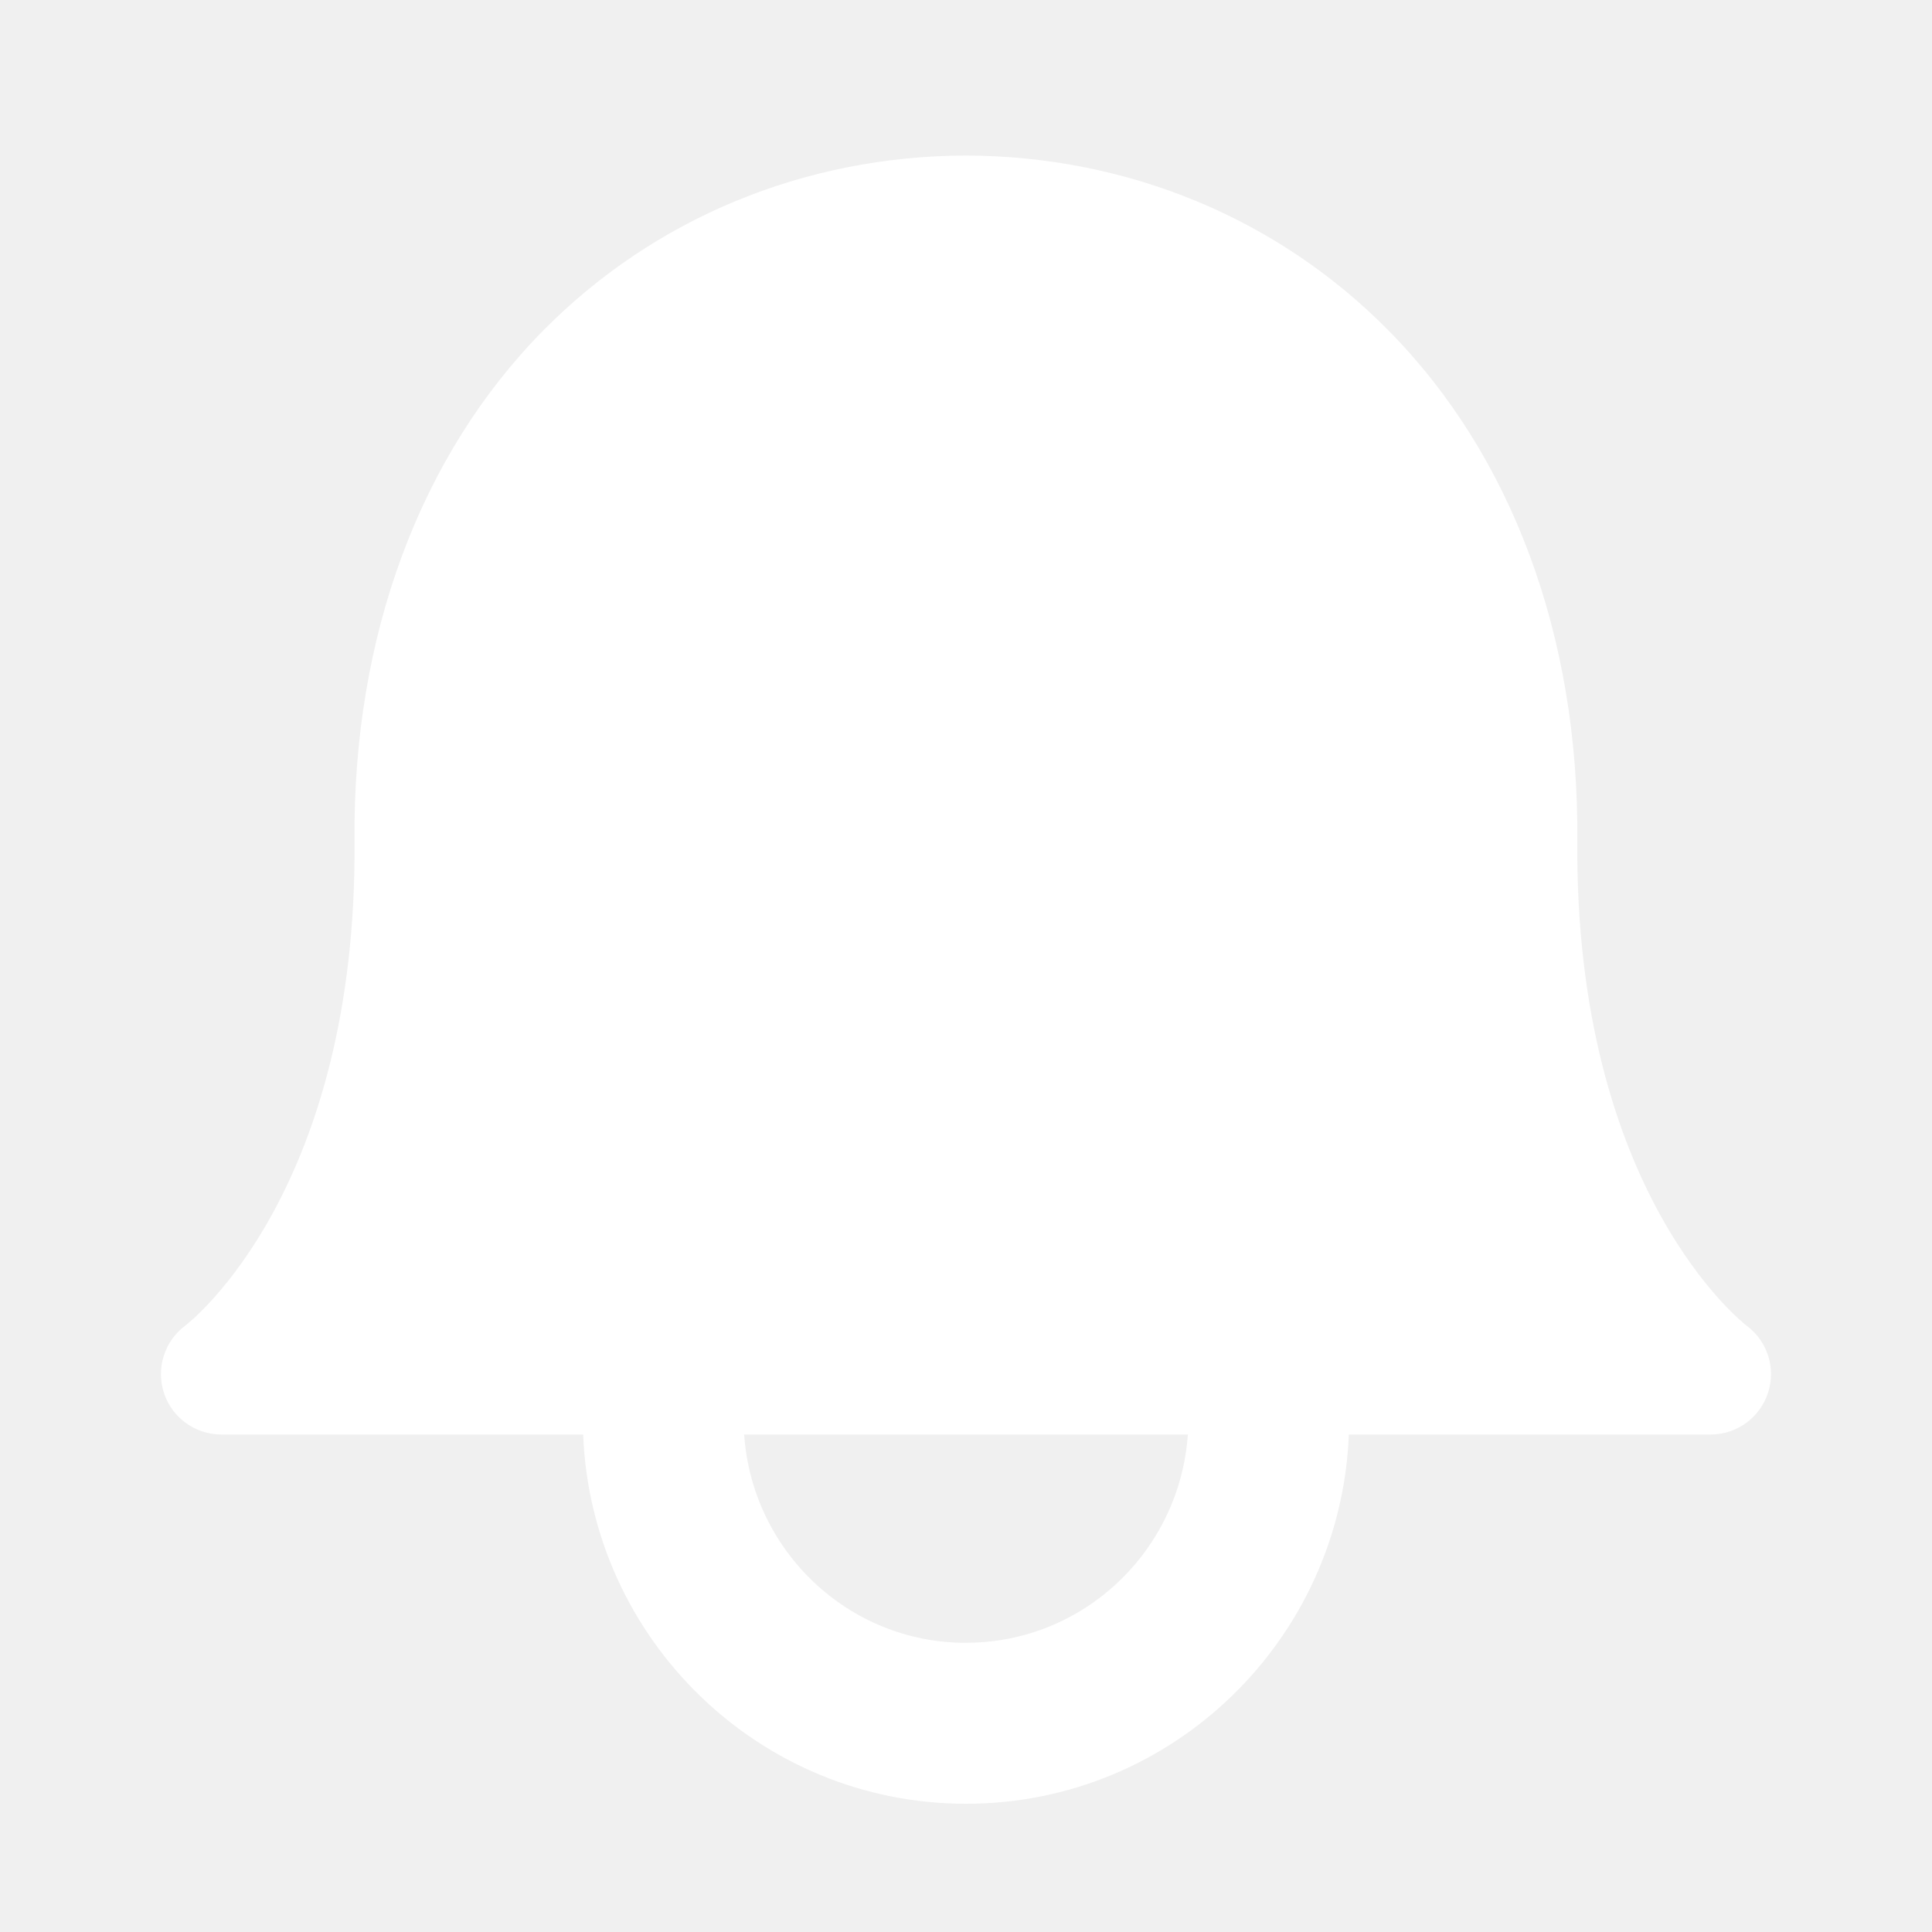
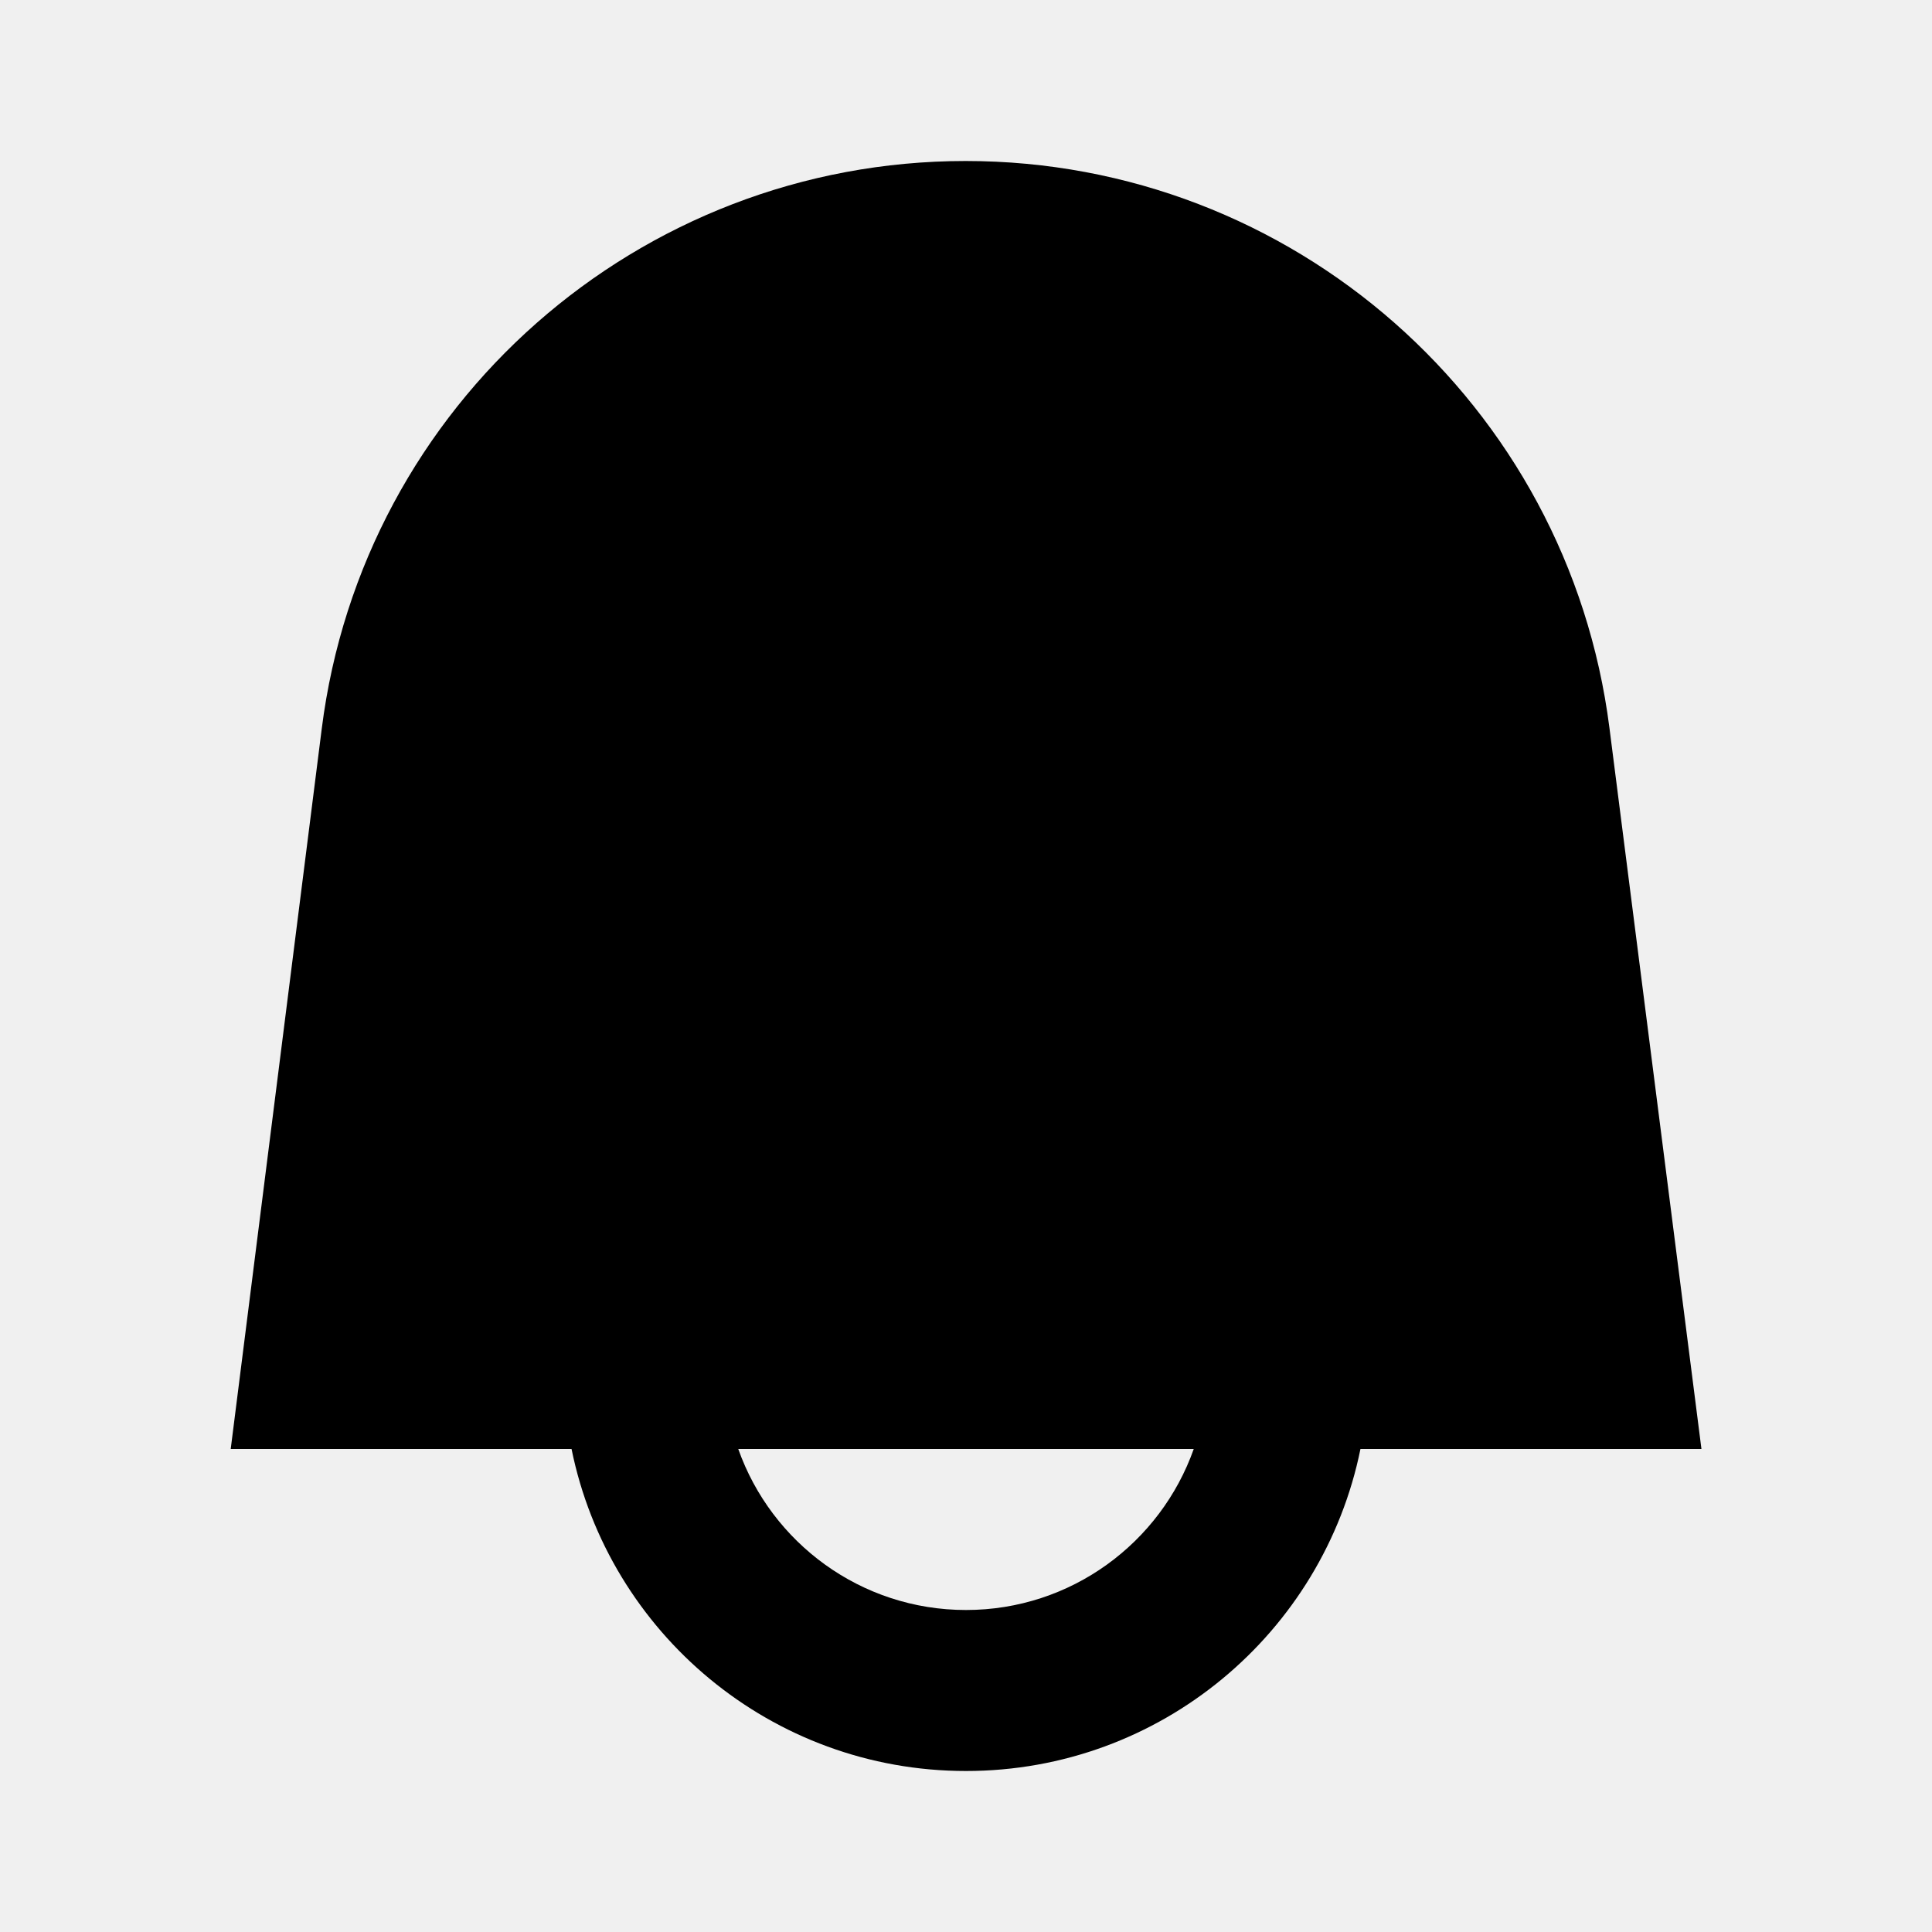
- <svg xmlns="http://www.w3.org/2000/svg" width="24" height="24" viewBox="0 0 24 24" fill="none">
-   <path d="M21.697 16.468C21.677 16.452 19.557 14.828 19.594 10.438C19.614 7.905 18.782 5.656 17.247 4.104C15.872 2.711 14.01 1.94 12.005 1.932H11.992C9.988 1.94 8.126 2.712 6.75 4.104C5.216 5.657 4.383 7.906 4.404 10.437C4.441 14.769 2.384 16.404 2.302 16.467C2.042 16.661 1.936 16.997 2.037 17.305C2.138 17.613 2.427 17.82 2.75 17.82H7.244C7.344 20.364 9.432 22.407 12 22.407C14.568 22.407 16.655 20.364 16.756 17.82H21.25C21.574 17.82 21.86 17.612 21.962 17.305C22.064 16.998 21.957 16.661 21.697 16.468ZM12 20.408C10.534 20.408 9.343 19.261 9.244 17.82H14.756C14.656 19.26 13.466 20.407 12 20.407V20.408Z" fill="white" />
+ <svg viewBox="0 0 24 24" aria-hidden="true" class="r-18jsvk2 r-4qtqp9 r-yyyyoo r-lwhw9o r-dnmrzs r-bnwqim r-1plcrui r-lrvibr r-cnnz9e">
+   <path d="M11.996 2c-4.062 0-7.49 3.021-7.999 7.051L2.866 18H7.1c.463 2.282 2.481 4 4.9 4s4.437-1.718 4.9-4h4.236l-1.143-8.958C19.48 5.017 16.054 2 11.996 2zM9.171 18h5.658c-.412 1.165-1.523 2-2.829 2s-2.417-.835-2.829-2z" />
</svg>
